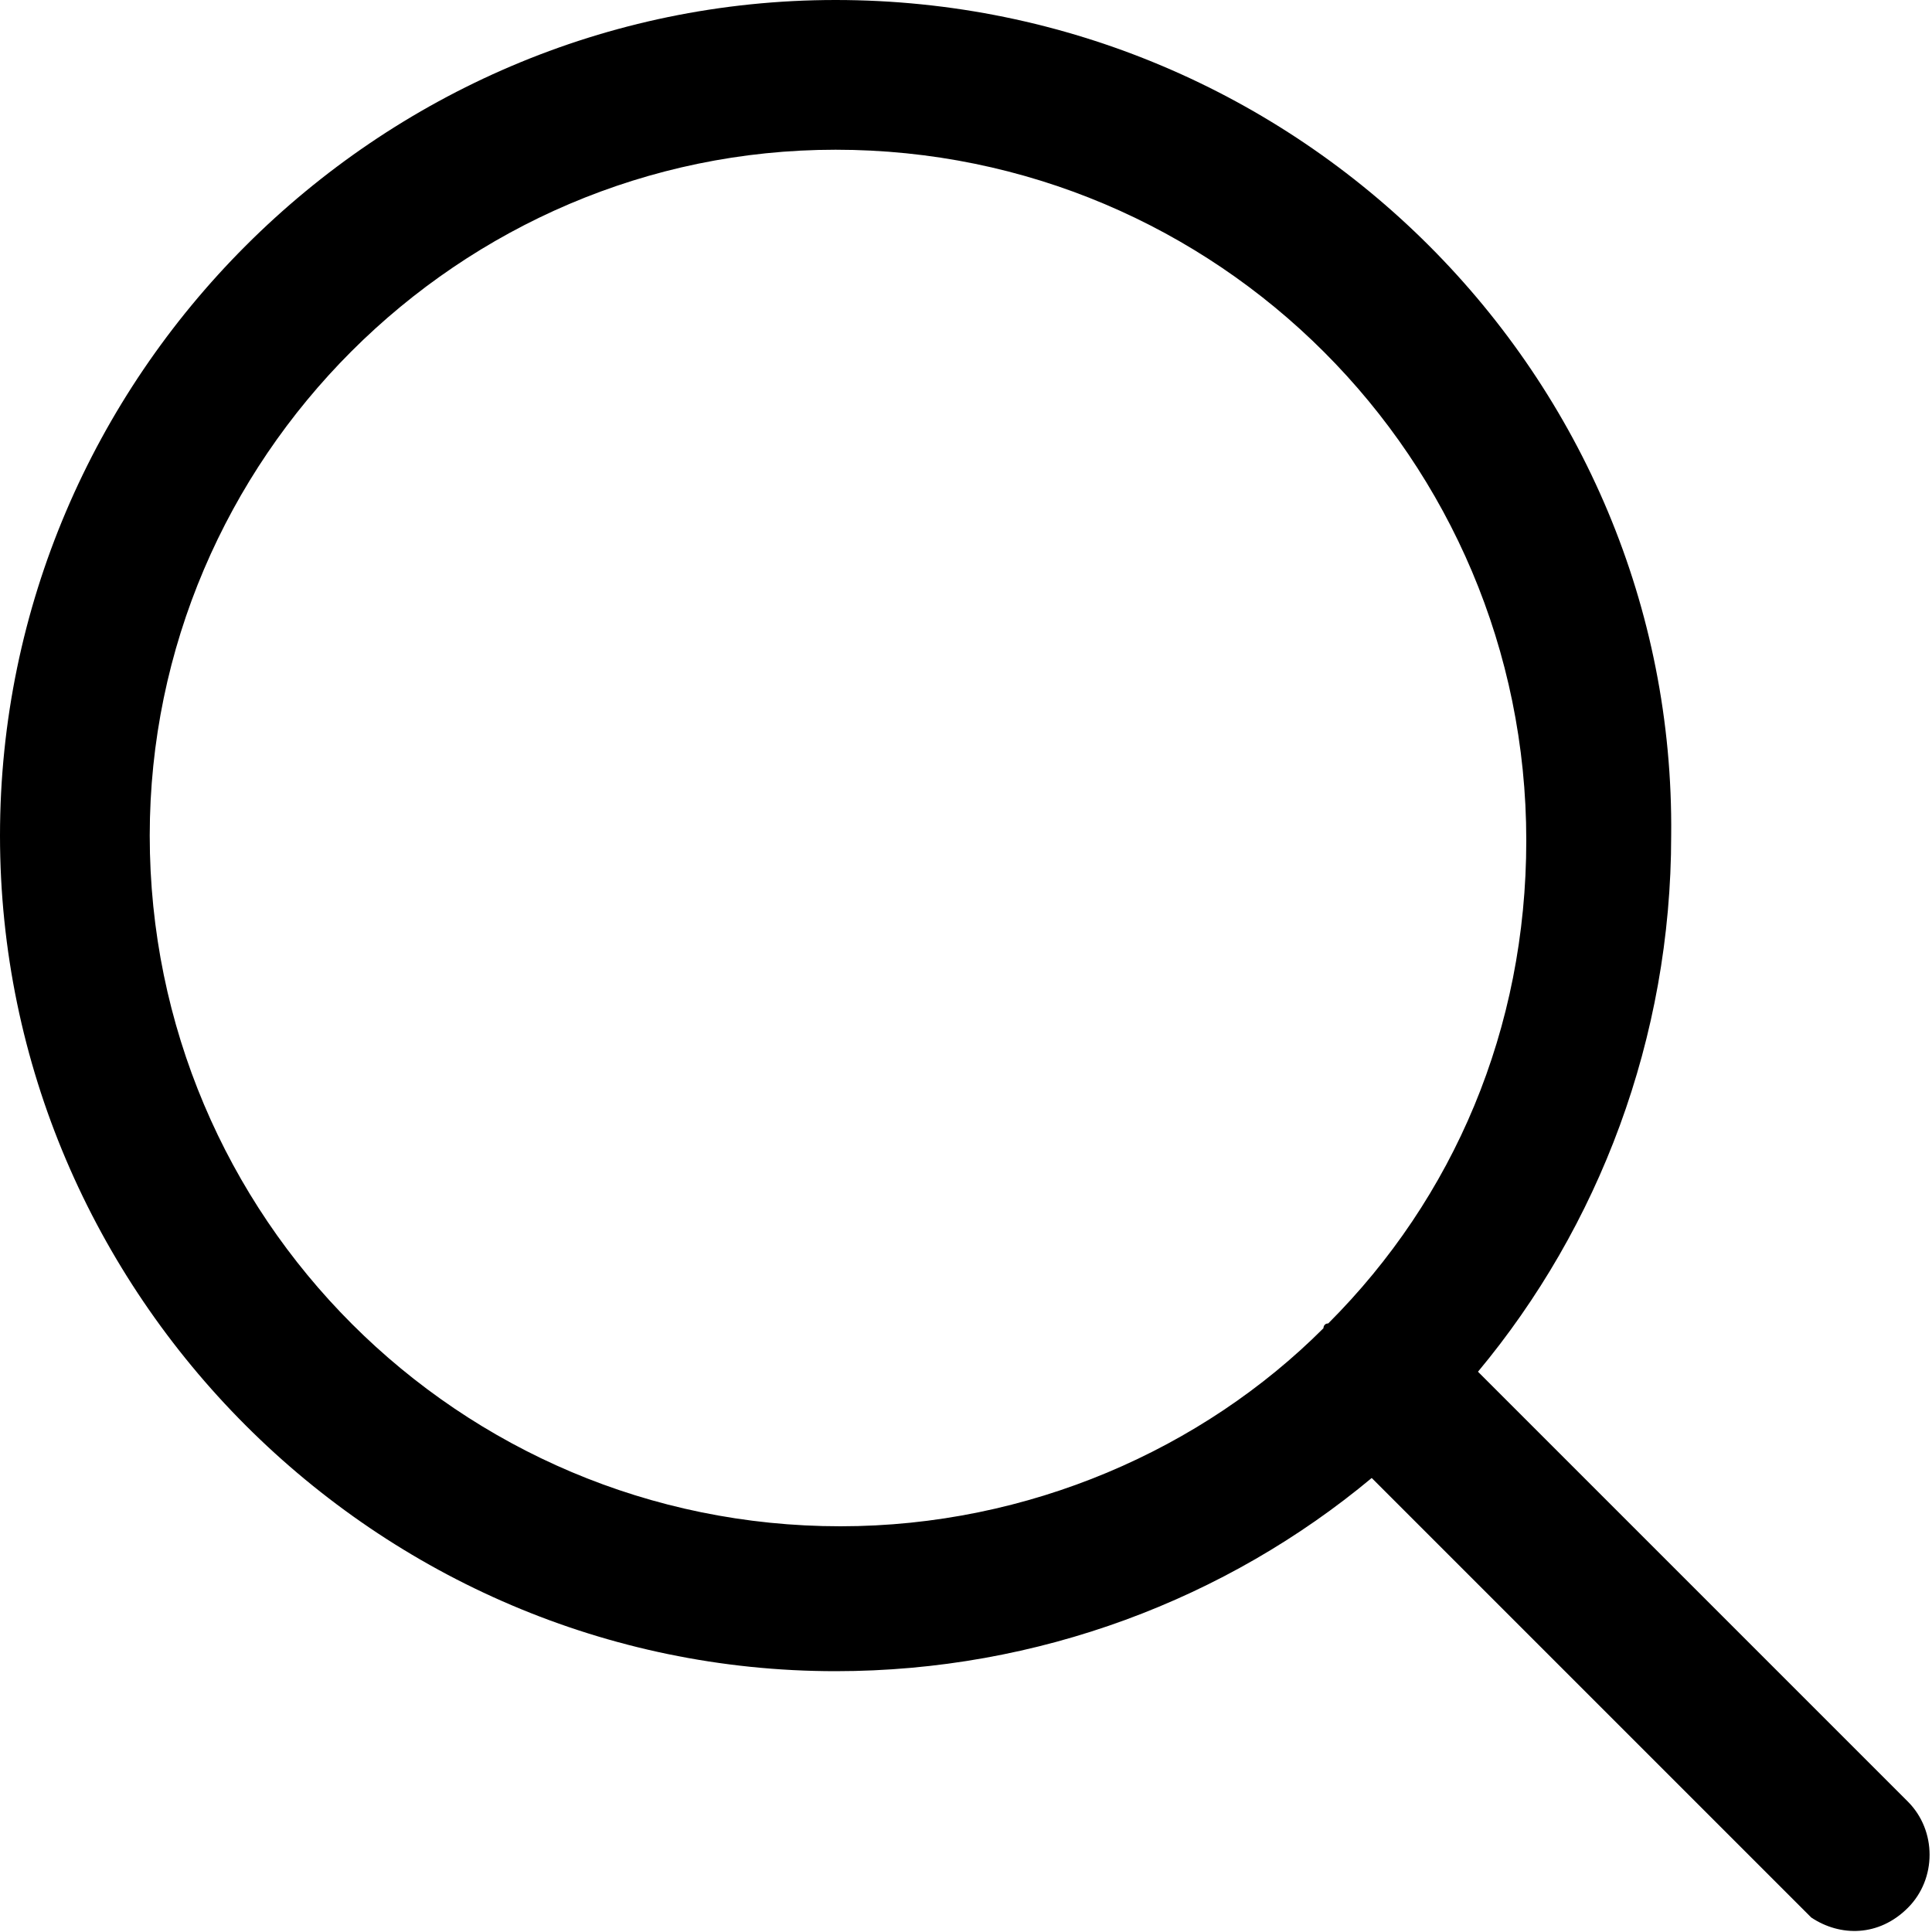
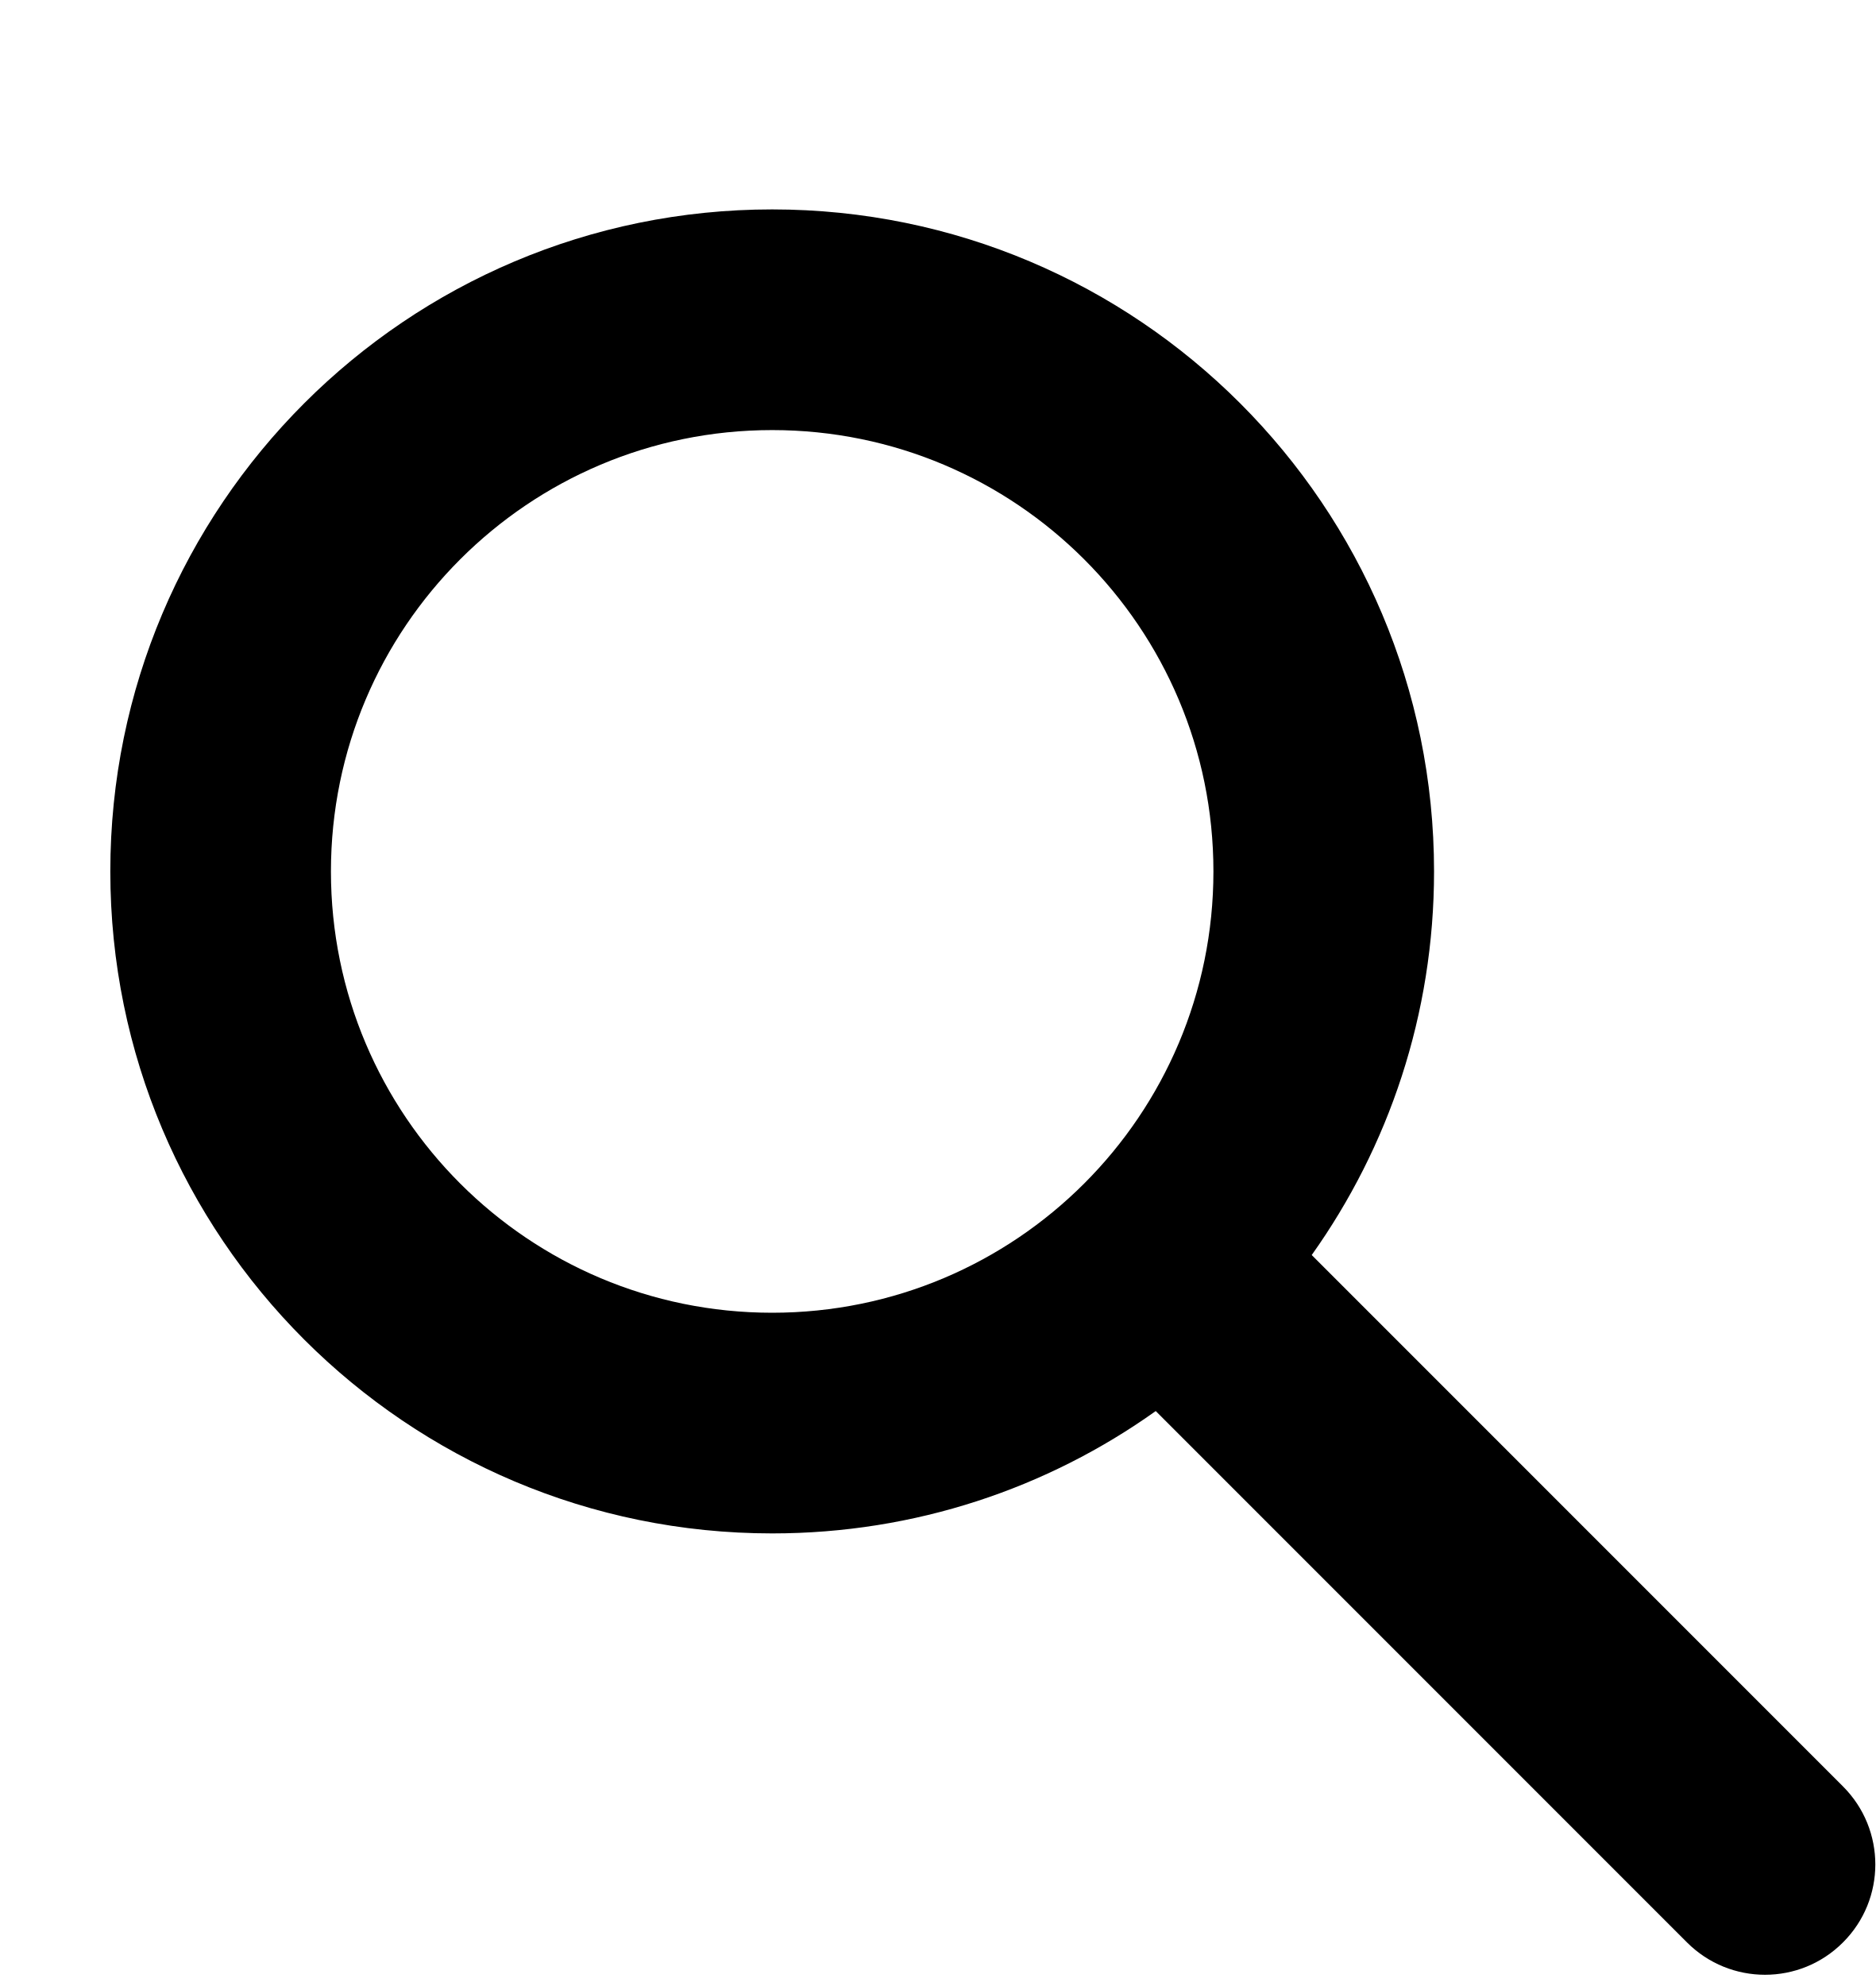
- <svg xmlns="http://www.w3.org/2000/svg" viewBox="0 0 40 40" style="enable-background:new 0 0 40 40" xml:space="preserve" fill="currentColor">
-   <path d="M17.3 0C7.8 0 0 7.8 0 17.3s7.8 17.3 17.3 17.3c4.2 0 8.1-1.5 11.1-4l8.9 8.9.2.2c.6.4 1.4.4 2-.2.6-.6.6-1.6 0-2.2l-8.9-8.9c2.5-3 4-6.9 4-11.1C34.7 7.8 26.9 0 17.3 0zm10.2 27.4c2.6-2.6 4.1-6.1 4.1-10 0-7.9-6.4-14.3-14.3-14.3-7.8 0-14.2 6.4-14.2 14.2 0 7.9 6.4 14.3 14.3 14.3 3.9 0 7.5-1.6 10-4.1 0 0 0-.1.1-.1-.1 0 0 0 0 0z" style="fill-rule:evenodd;clip-rule:evenodd" />
+ <svg xmlns="http://www.w3.org/2000/svg" viewBox="-1 -1 17 18" fill="none">
+   <path fill-rule="evenodd" clip-rule="evenodd" d="M6 2.898C3.791 2.898 2 4.689 2 6.898C2 9.108 3.791 10.898 6 10.898C8.209 10.898 10 9.108 10 6.898C10 4.689 8.209 2.898 6 2.898ZM0 6.898C0 3.585 2.686 0.898 6 0.898C9.314 0.898 12 3.585 12 6.898C12 8.194 11.589 9.394 10.891 10.375L15.707 15.191C16.098 15.582 16.098 16.215 15.707 16.605C15.317 16.996 14.684 16.996 14.293 16.605L9.477 11.789C8.496 12.488 7.296 12.898 6 12.898C2.686 12.898 0 10.212 0 6.898Z" fill="currentColor" />
</svg>
